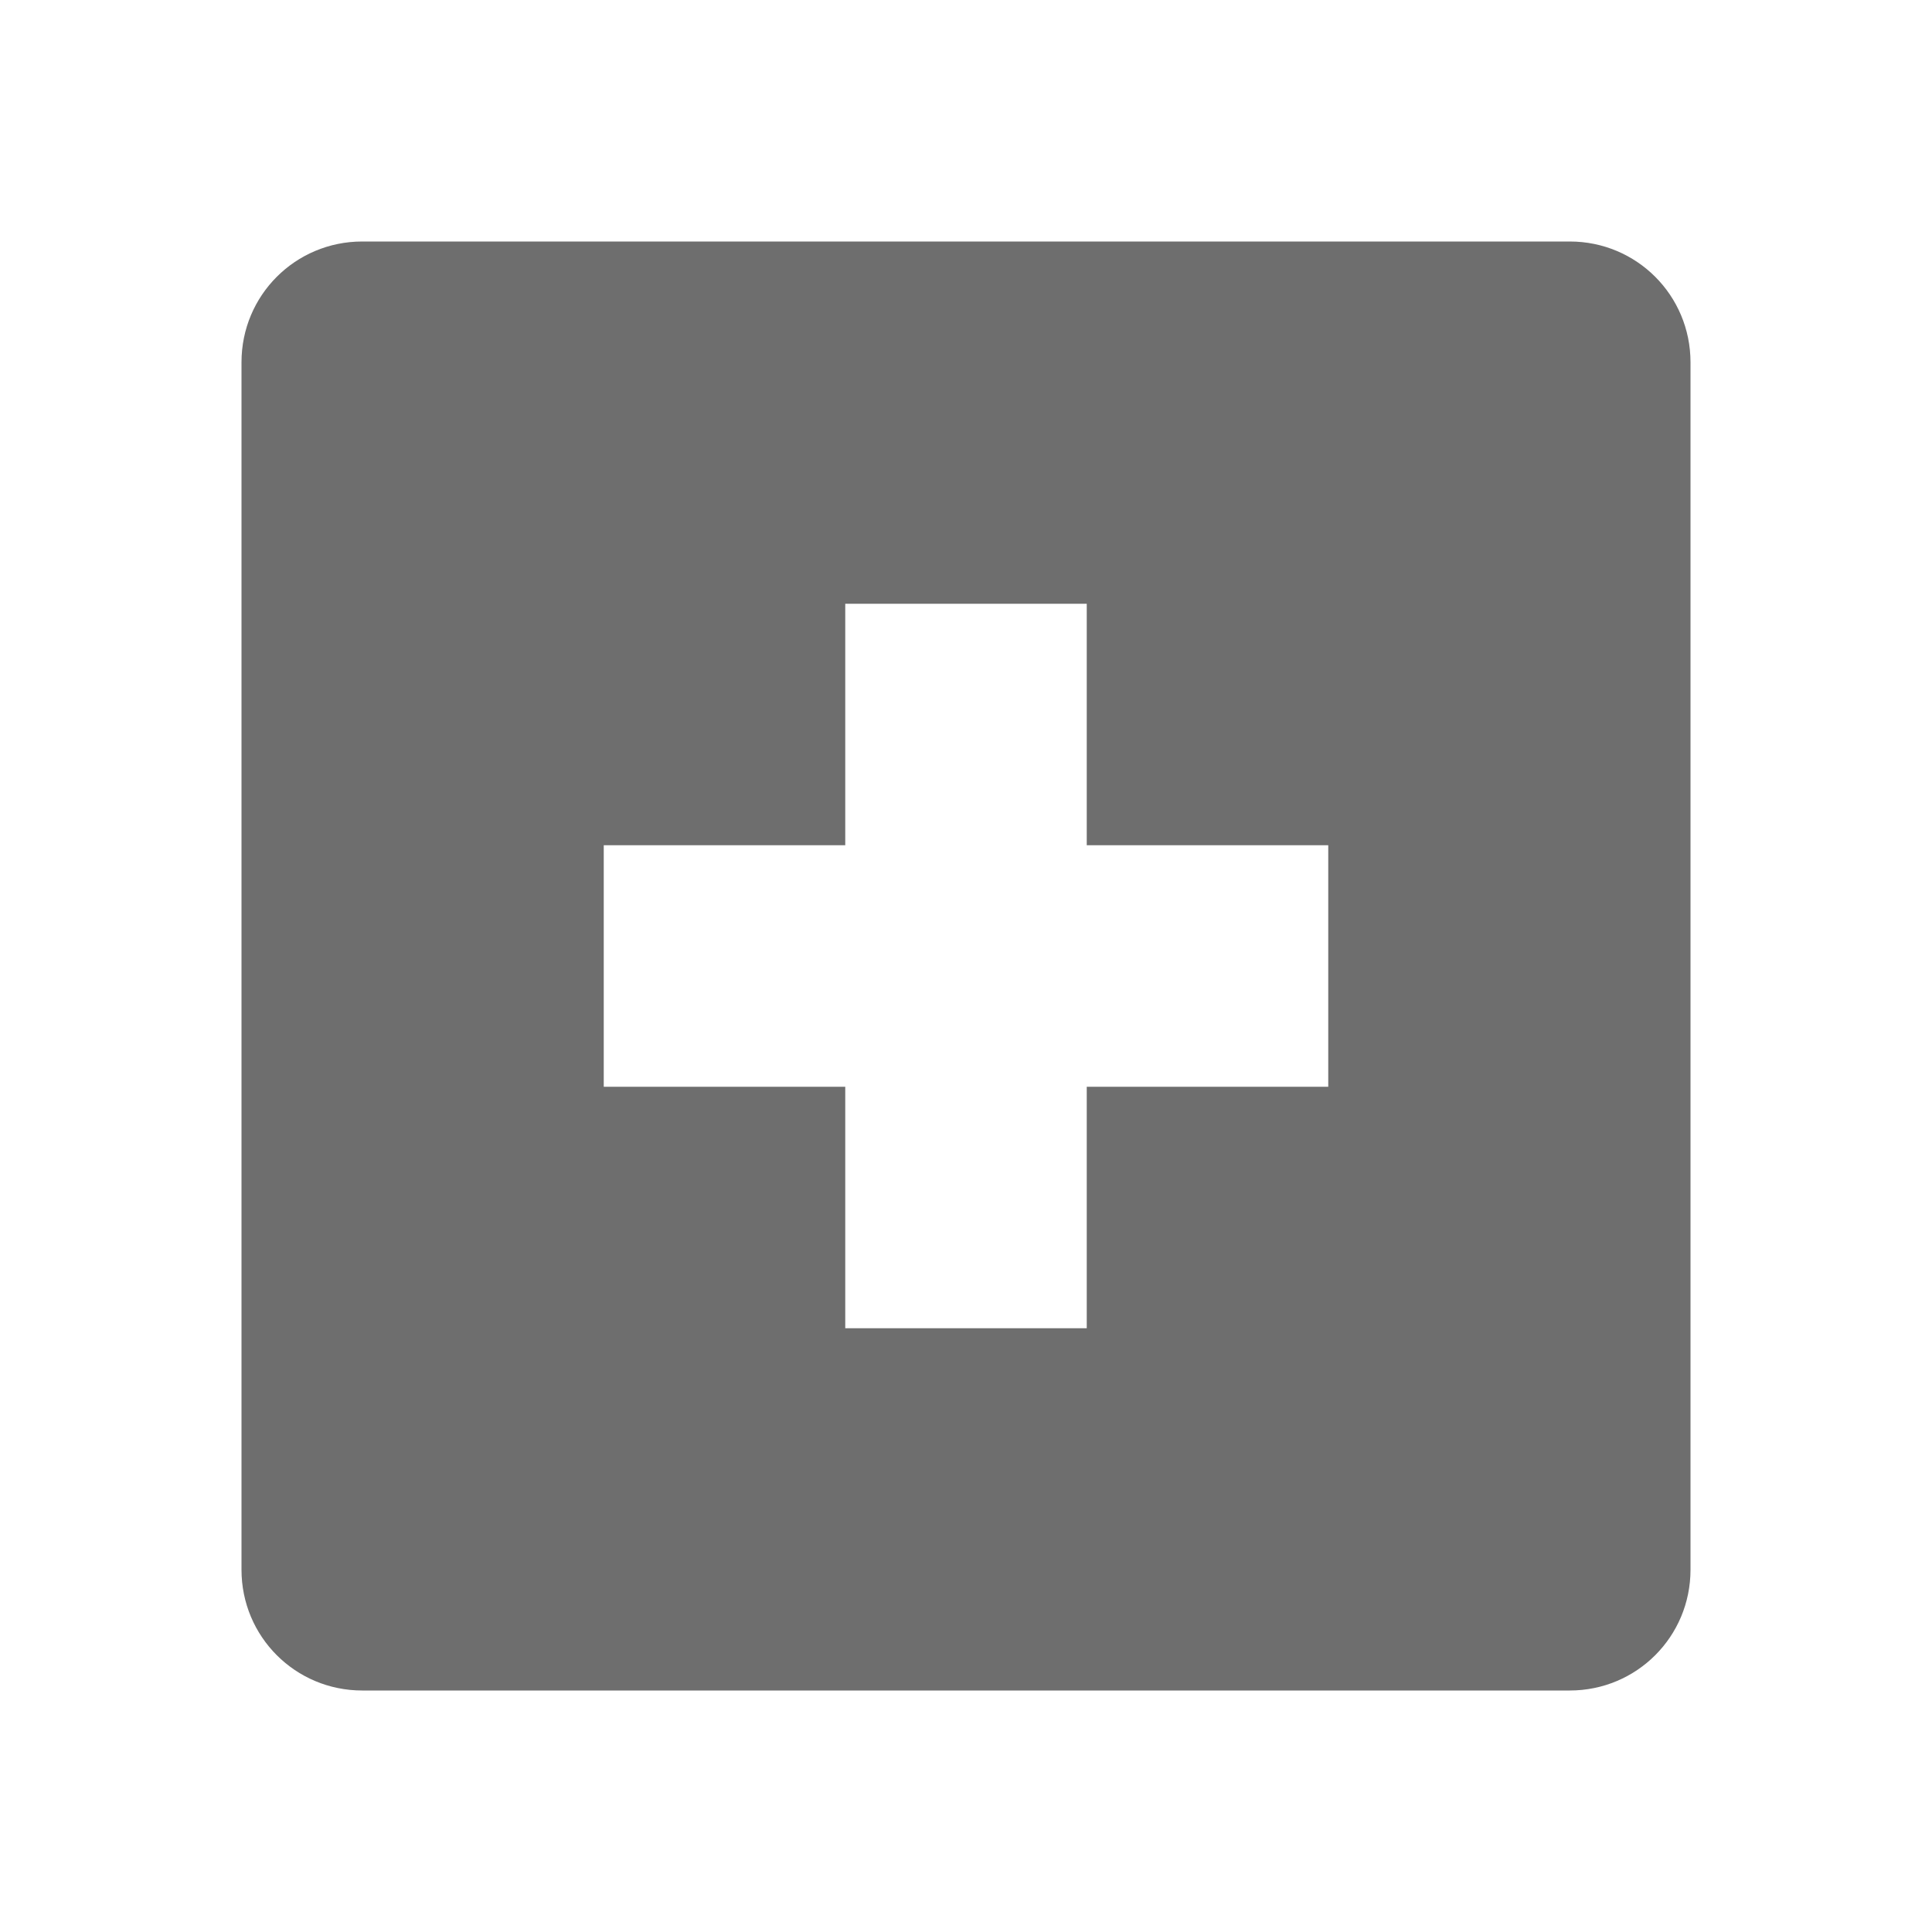
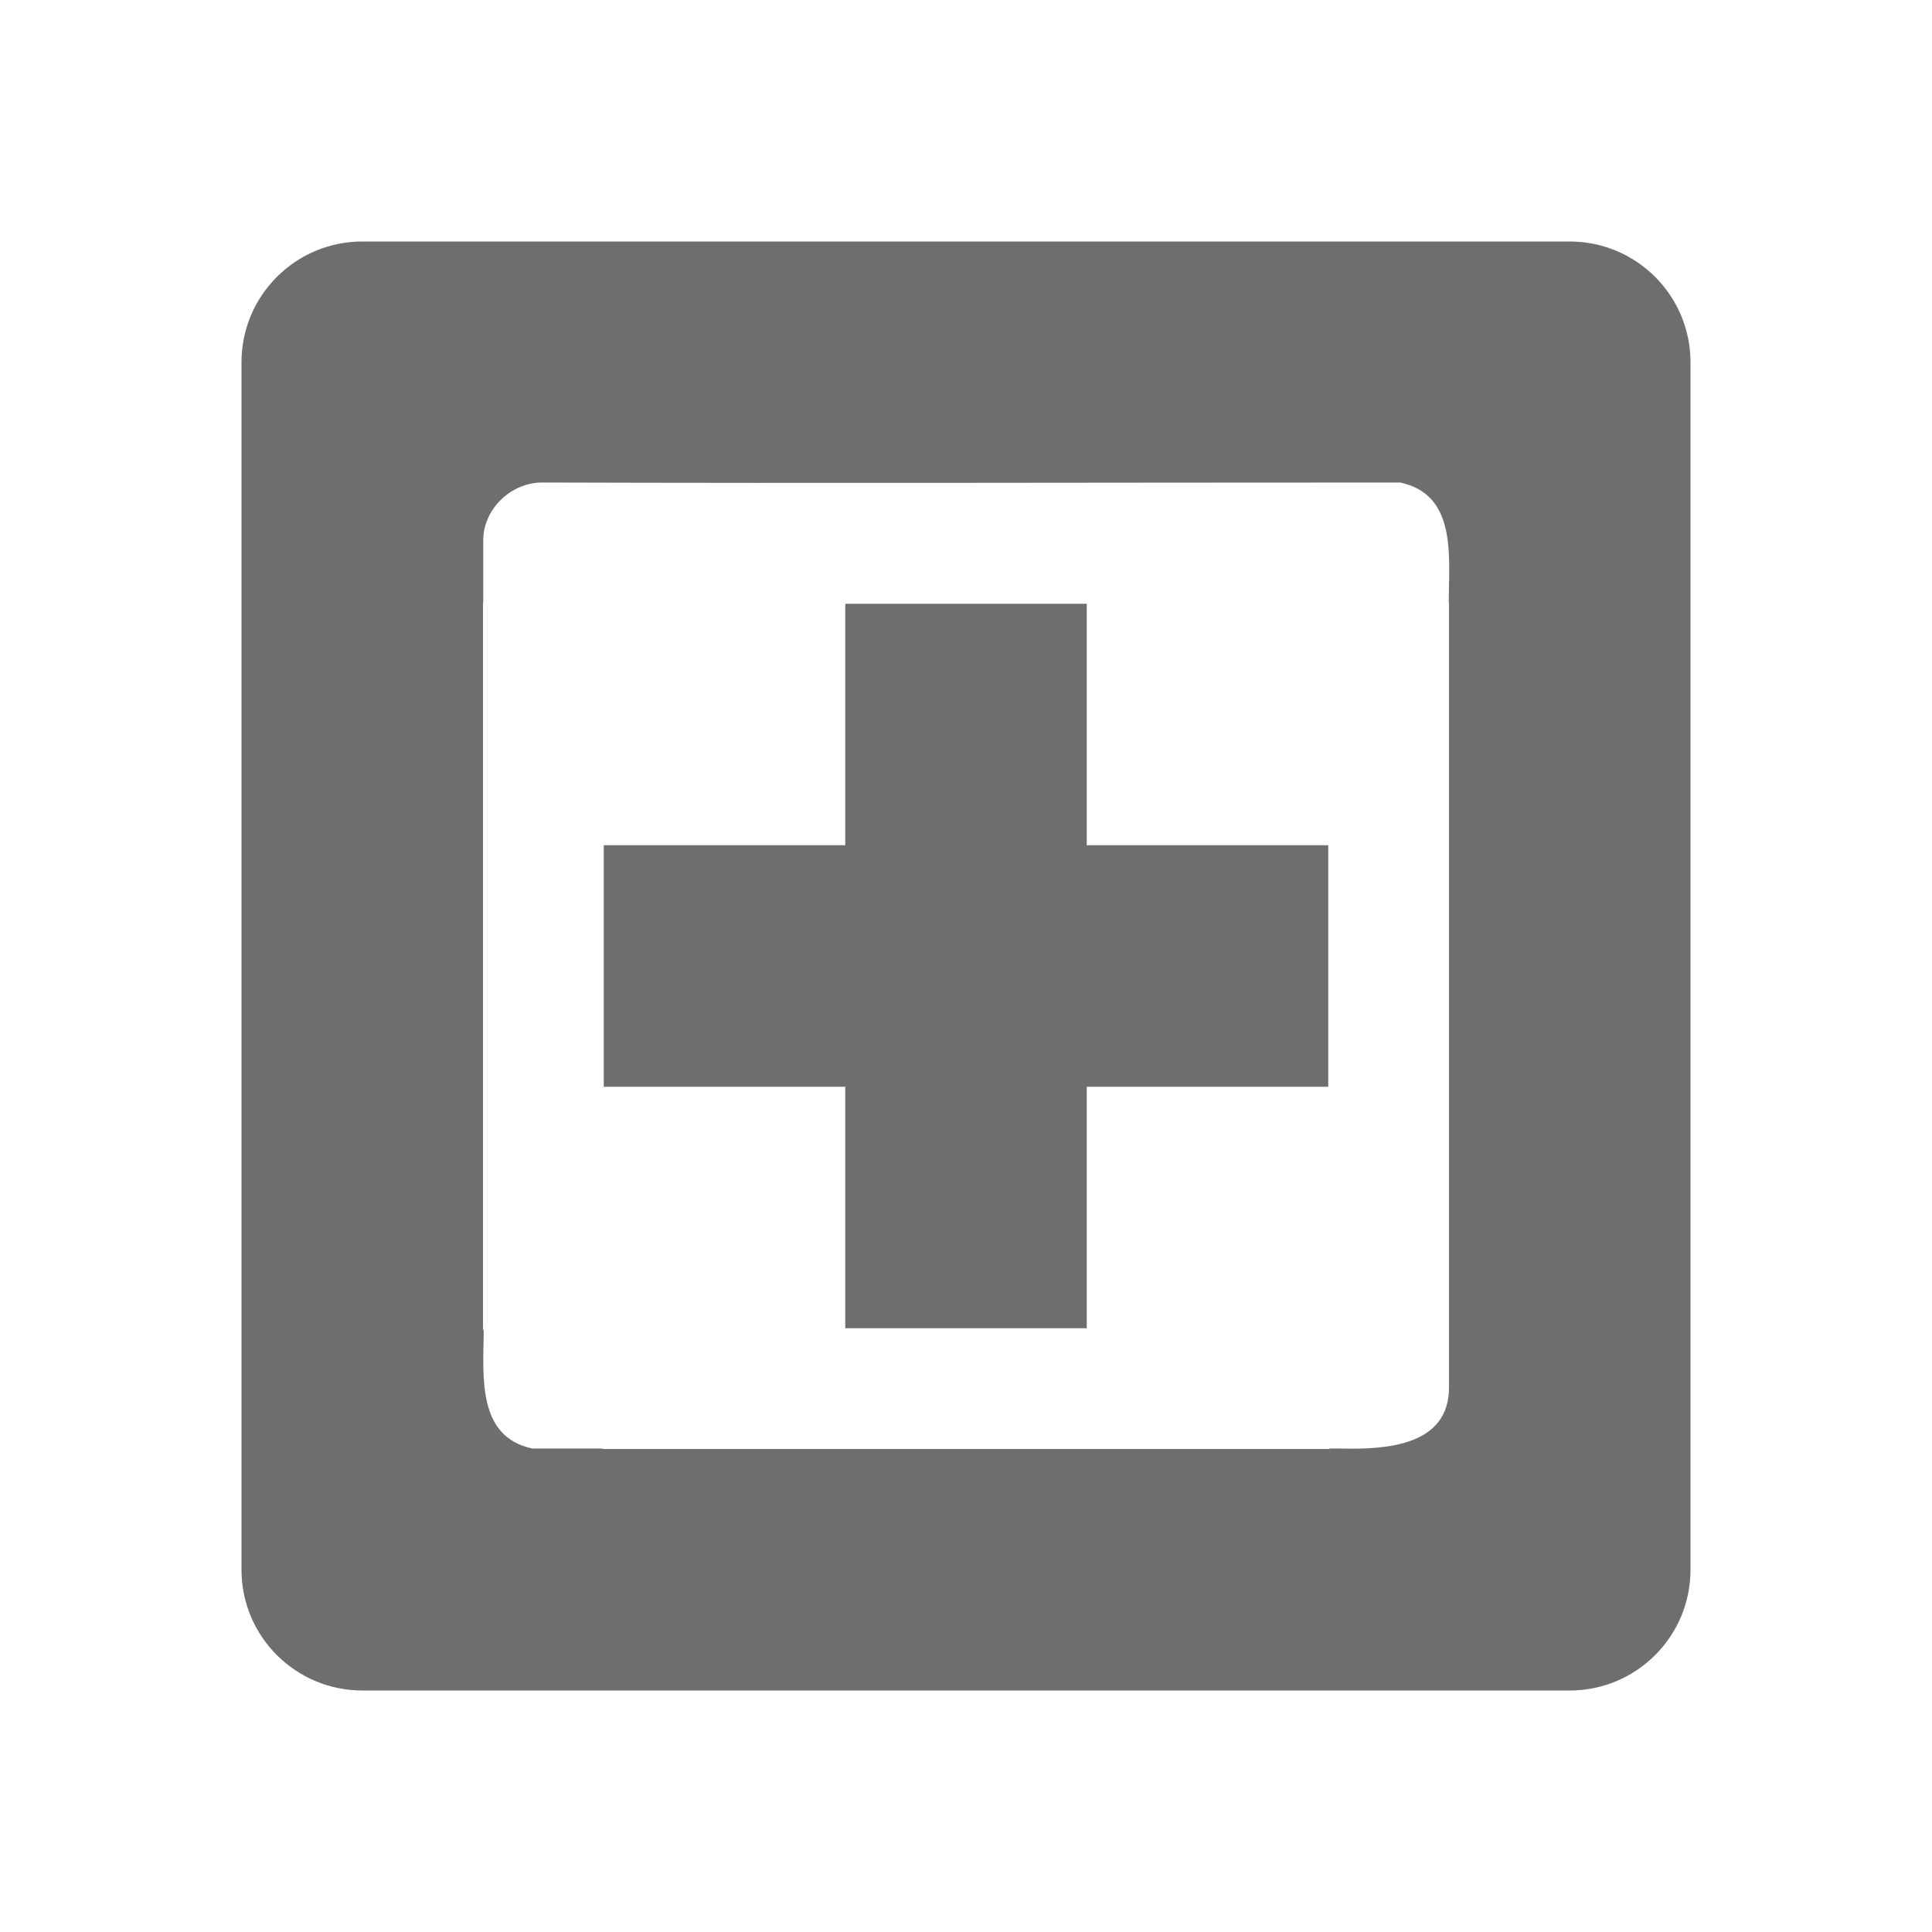
- <svg xmlns="http://www.w3.org/2000/svg" width="16" height="16" viewBox="0 0 16 16">
-   <defs>
+ <svg xmlns="http://www.w3.org/2000/svg" width="16" height="16" viewBox="0 0 16 16" version="1.1" id="svg7">
+   <defs id="defs3">
    <style id="current-color-scheme" type="text/css">
   .ColorScheme-Text { color:#6e6e6e; } .ColorScheme-Highlight { color:#5294e2; }
  </style>
  </defs>
-   <path style="fill:currentColor" class="ColorScheme-Text" d="M 3 2 C 2.446 2 2 2.446 2 3 L 2 13 C 2 13.554 2.446 14 3 14 L 13 14 C 13.554 14 14 13.554 14 13 L 14 3 C 14 2.446 13.554 2 13 2 L 3 2 z M 7 5 L 9 5 L 9 7 L 11 7 L 11 9 L 9 9 L 9 11 L 7 11 L 7 9 L 5 9 L 5 7 L 7 7 L 7 5 z" />
+   <path style="fill:#6e6e6e;fill-opacity:1" d="M 3 2 C 2.45 2 2 2.446 2 3 L 2 13 C 2 13.554 2.45 14 3 14 L 13 14 C 13.55 14 14 13.554 14 13 L 14 3 C 14 2.446 13.55 2 13 2 L 3 2 z M 4.502 3.996 C 6.869 4.003 8.999 3.996 11.596 3.996 C 12.07 4.097 11.998 4.615 11.998 4.99 C 11.998 4.994 12 4.997 12 5 L 12 5.049 L 12 11 L 12 11.486 C 12.003 11.981 11.466 12.005 11.096 11.996 C 11.072 11.996 11.044 11.996 11.02 11.996 C 11.013 11.996 11.007 12 11 12 L 5 12 C 4.993 12 4.987 11.996 4.98 11.996 C 4.825 11.996 4.544 11.996 4.408 11.996 C 3.951 11.899 4.002 11.401 4.006 11.027 C 4.006 11.018 4 11.01 4 11 L 4 5 C 4 4.997 4.002 4.994 4.002 4.99 L 4.002 4.486 C 3.996 4.218 4.233 3.99 4.502 3.996 z M 7 5 L 7 7 L 5 7 L 5 9 L 7 9 L 7 11 L 9 11 L 9 9 L 11 9 L 11 7 L 9 7 L 9 5 L 7 5 z " id="path4" />
</svg>
